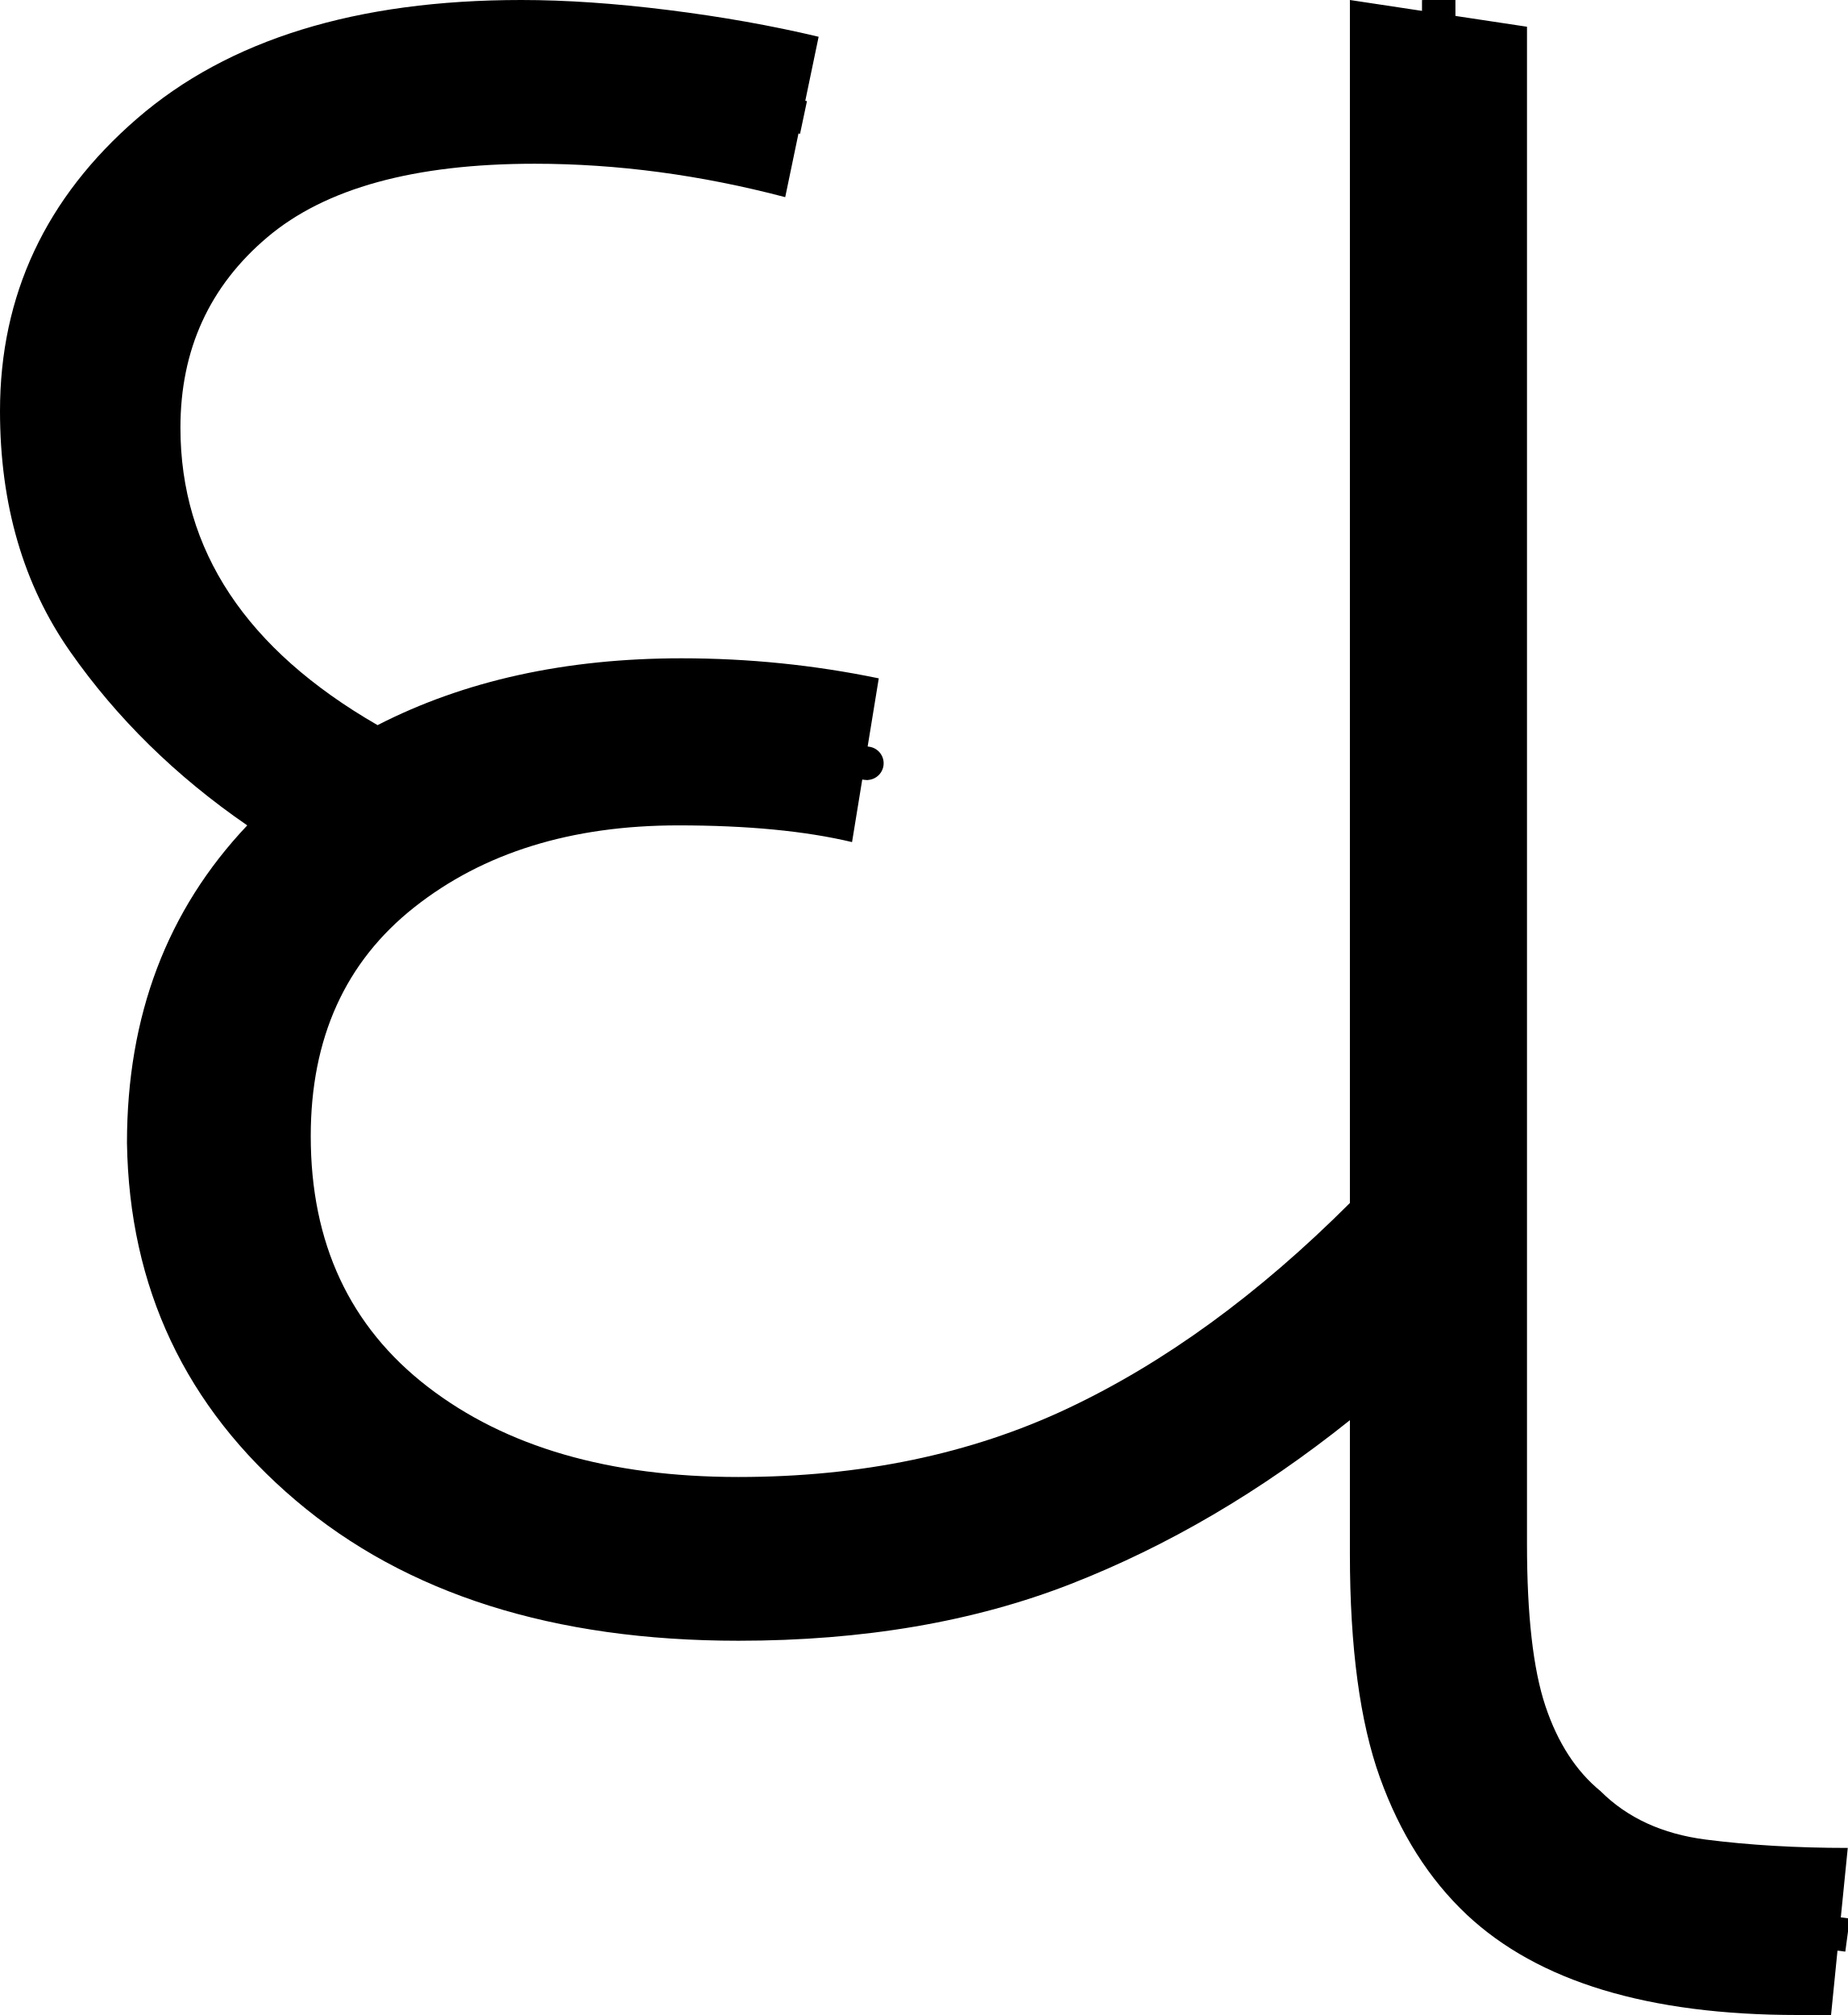
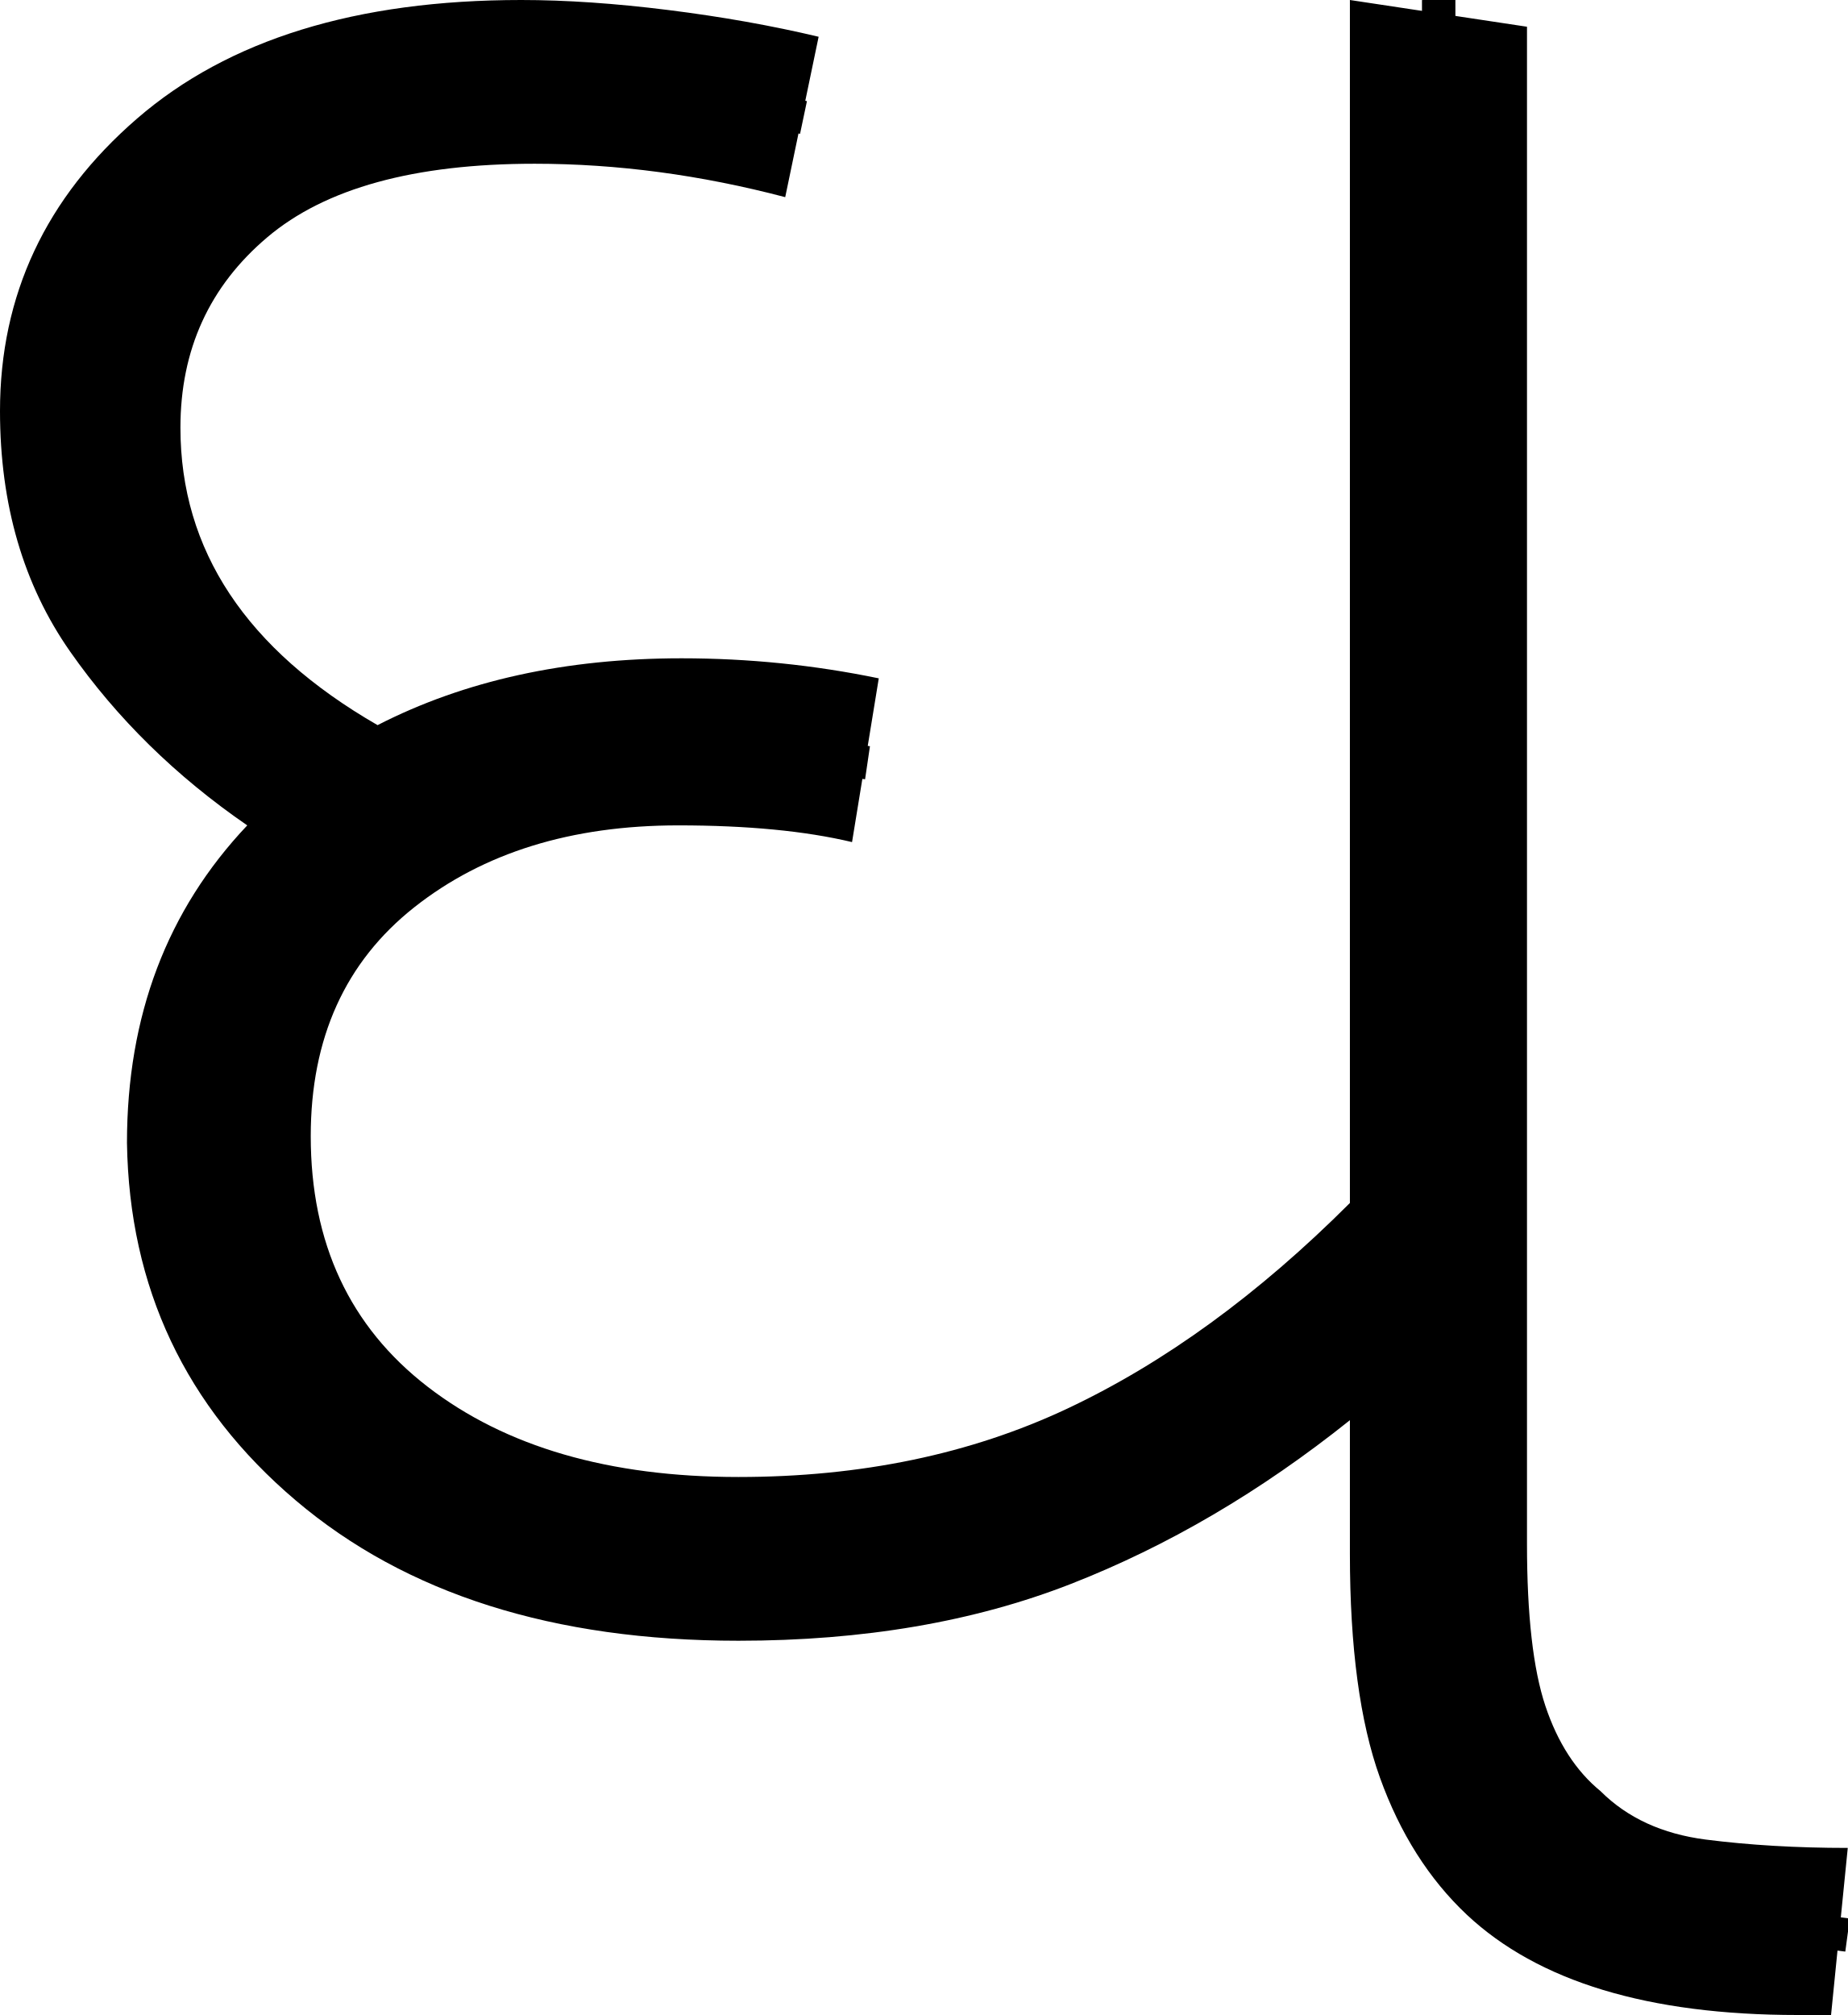
<svg xmlns="http://www.w3.org/2000/svg" width="55.3" height="60.3" version="1.1" id="svg4">
  <defs id="defs8" />
-   <path style="display:inline;fill:none;stroke:#000000;stroke-width:1px;stroke-linecap:butt;stroke-linejoin:miter;stroke-opacity:1" d="M 24.047,3.516 C 18.884,2.423 13.23,1.639 8.254,3.887 5.07,5.417 2.688,8.692 2.734,12.298 c -0.27,4.421 2.7,8.322 6.217,10.676 1.029,0.843 2.348,1.546 3.684,0.953 3.613,-1.874 7.856,-2.031 11.796,-1.306 1.635,0.229 2.361,0.353 0.13,0.019 -4.001,-0.74 -8.305,-0.616 -11.97,1.319 -3.544,1.741 -5.989,5.587 -5.998,9.556 -0.413,4.631 2.393,9.151 6.495,11.199 4.72,2.377 10.312,2.331 15.372,1.221 5.298,-1.208 9.829,-4.513 13.753,-8.135 1.339,-1.072 0.678,-2.882 0.833,-4.353 0.004,-11.149 0.008,-22.297 0.012,-33.446 0.029,15.912 -0.036,31.825 0.051,47.736 0.022,3.028 0.774,6.411 3.425,8.227 2.554,1.859 5.791,1.544 8.759,1.944" id="path340" />
  <path d="m 22.1,49.1 v 0 Q 13.8,49.1 8.85,44.9 3.9,40.7 3.8,34.2 v 0 q 0,-5.7 3.6,-9.5 v 0 Q 4.2,22.5 2.1,19.5 0,16.5 0,12.3 v 0 Q 0,7.1 4.1,3.55 8.2,0 15.6,0 v 0 q 2,0 4.4,0.3 2.4,0.3 4.5,0.8 v 0 l -1,4.8 q -3.8,-1 -7.5,-1 v 0 q -5.4,0 -8,2.2 -2.6,2.2 -2.6,5.7 v 0 q 0,5.5 5.9,8.9 v 0 q 3.9,-2 9.1,-2 v 0 q 3,0 5.9,0.6 v 0 l -0.8,4.9 q -2.1,-0.5 -5.2,-0.5 v 0 q -4.8,0 -7.9,2.45 Q 9.3,29.6 9.3,34 v 0 q 0,4.8 3.5,7.5 3.5,2.7 9.3,2.7 v 0 q 5.5,0 9.85,-2.05 Q 36.3,40.1 40.4,36 V 36 0 l 5.3,0.8 v 45.4 q 0,3.2 0.55,4.85 0.55,1.65 1.65,2.55 v 0 q 1.2,1.2 3.15,1.45 1.95,0.25 4.25,0.25 v 0 l -0.5,5 h -1 q -6.7,0 -9.9,-3 v 0 q -1.7,-1.6 -2.6,-4.1 -0.9,-2.5 -0.9,-6.7 v 0 -4 q -4,3.2 -8.35,4.9 -4.35,1.7 -9.95,1.7 z" id="path2" style="display:inline" />
+   <path style="display:inline;fill:none;stroke:#000000;stroke-width:1px;stroke-linecap:butt;stroke-linejoin:miter;stroke-opacity:1" d="M 24.047,3.516 C 19.427,2.542 14.514,1.813 9.909,3.254 6.105,4.309 2.942,7.776 2.743,11.793 c -0.293,3.012 0.911,6.004 2.884,8.246 1.187,1.406 2.647,2.542 4.206,3.505" id="path340" />
+   <path id="path572" style="display:inline;fill:none;stroke:#000000;stroke-width:1px;stroke-linecap:butt;stroke-linejoin:miter;stroke-opacity:1" d="m 25.963,22.826 c -3.876,-0.571 -7.963,-1.167 -11.712,0.366 -4.261,1.452 -7.592,5.474 -7.72,10.049 -0.395,5.072 2.795,10.082 7.533,11.92 5.785,2.352 12.488,1.834 18.2,-0.485 4.084,-1.793 7.606,-4.617 10.81,-7.677 C 43.065,24.667 43.079,12.333 43.057,5e-6" />
+   <path style="display:inline;fill:none;stroke:#000000;stroke-width:1px;stroke-linecap:butt;stroke-linejoin:miter;stroke-opacity:1" d="m 43.071,36.984 c 0.007,3.584 0.019,7.168 0.038,10.752 0.022,3.028 0.774,6.411 3.425,8.227 2.554,1.859 5.791,1.544 8.759,1.944" id="path265" />
</svg>
